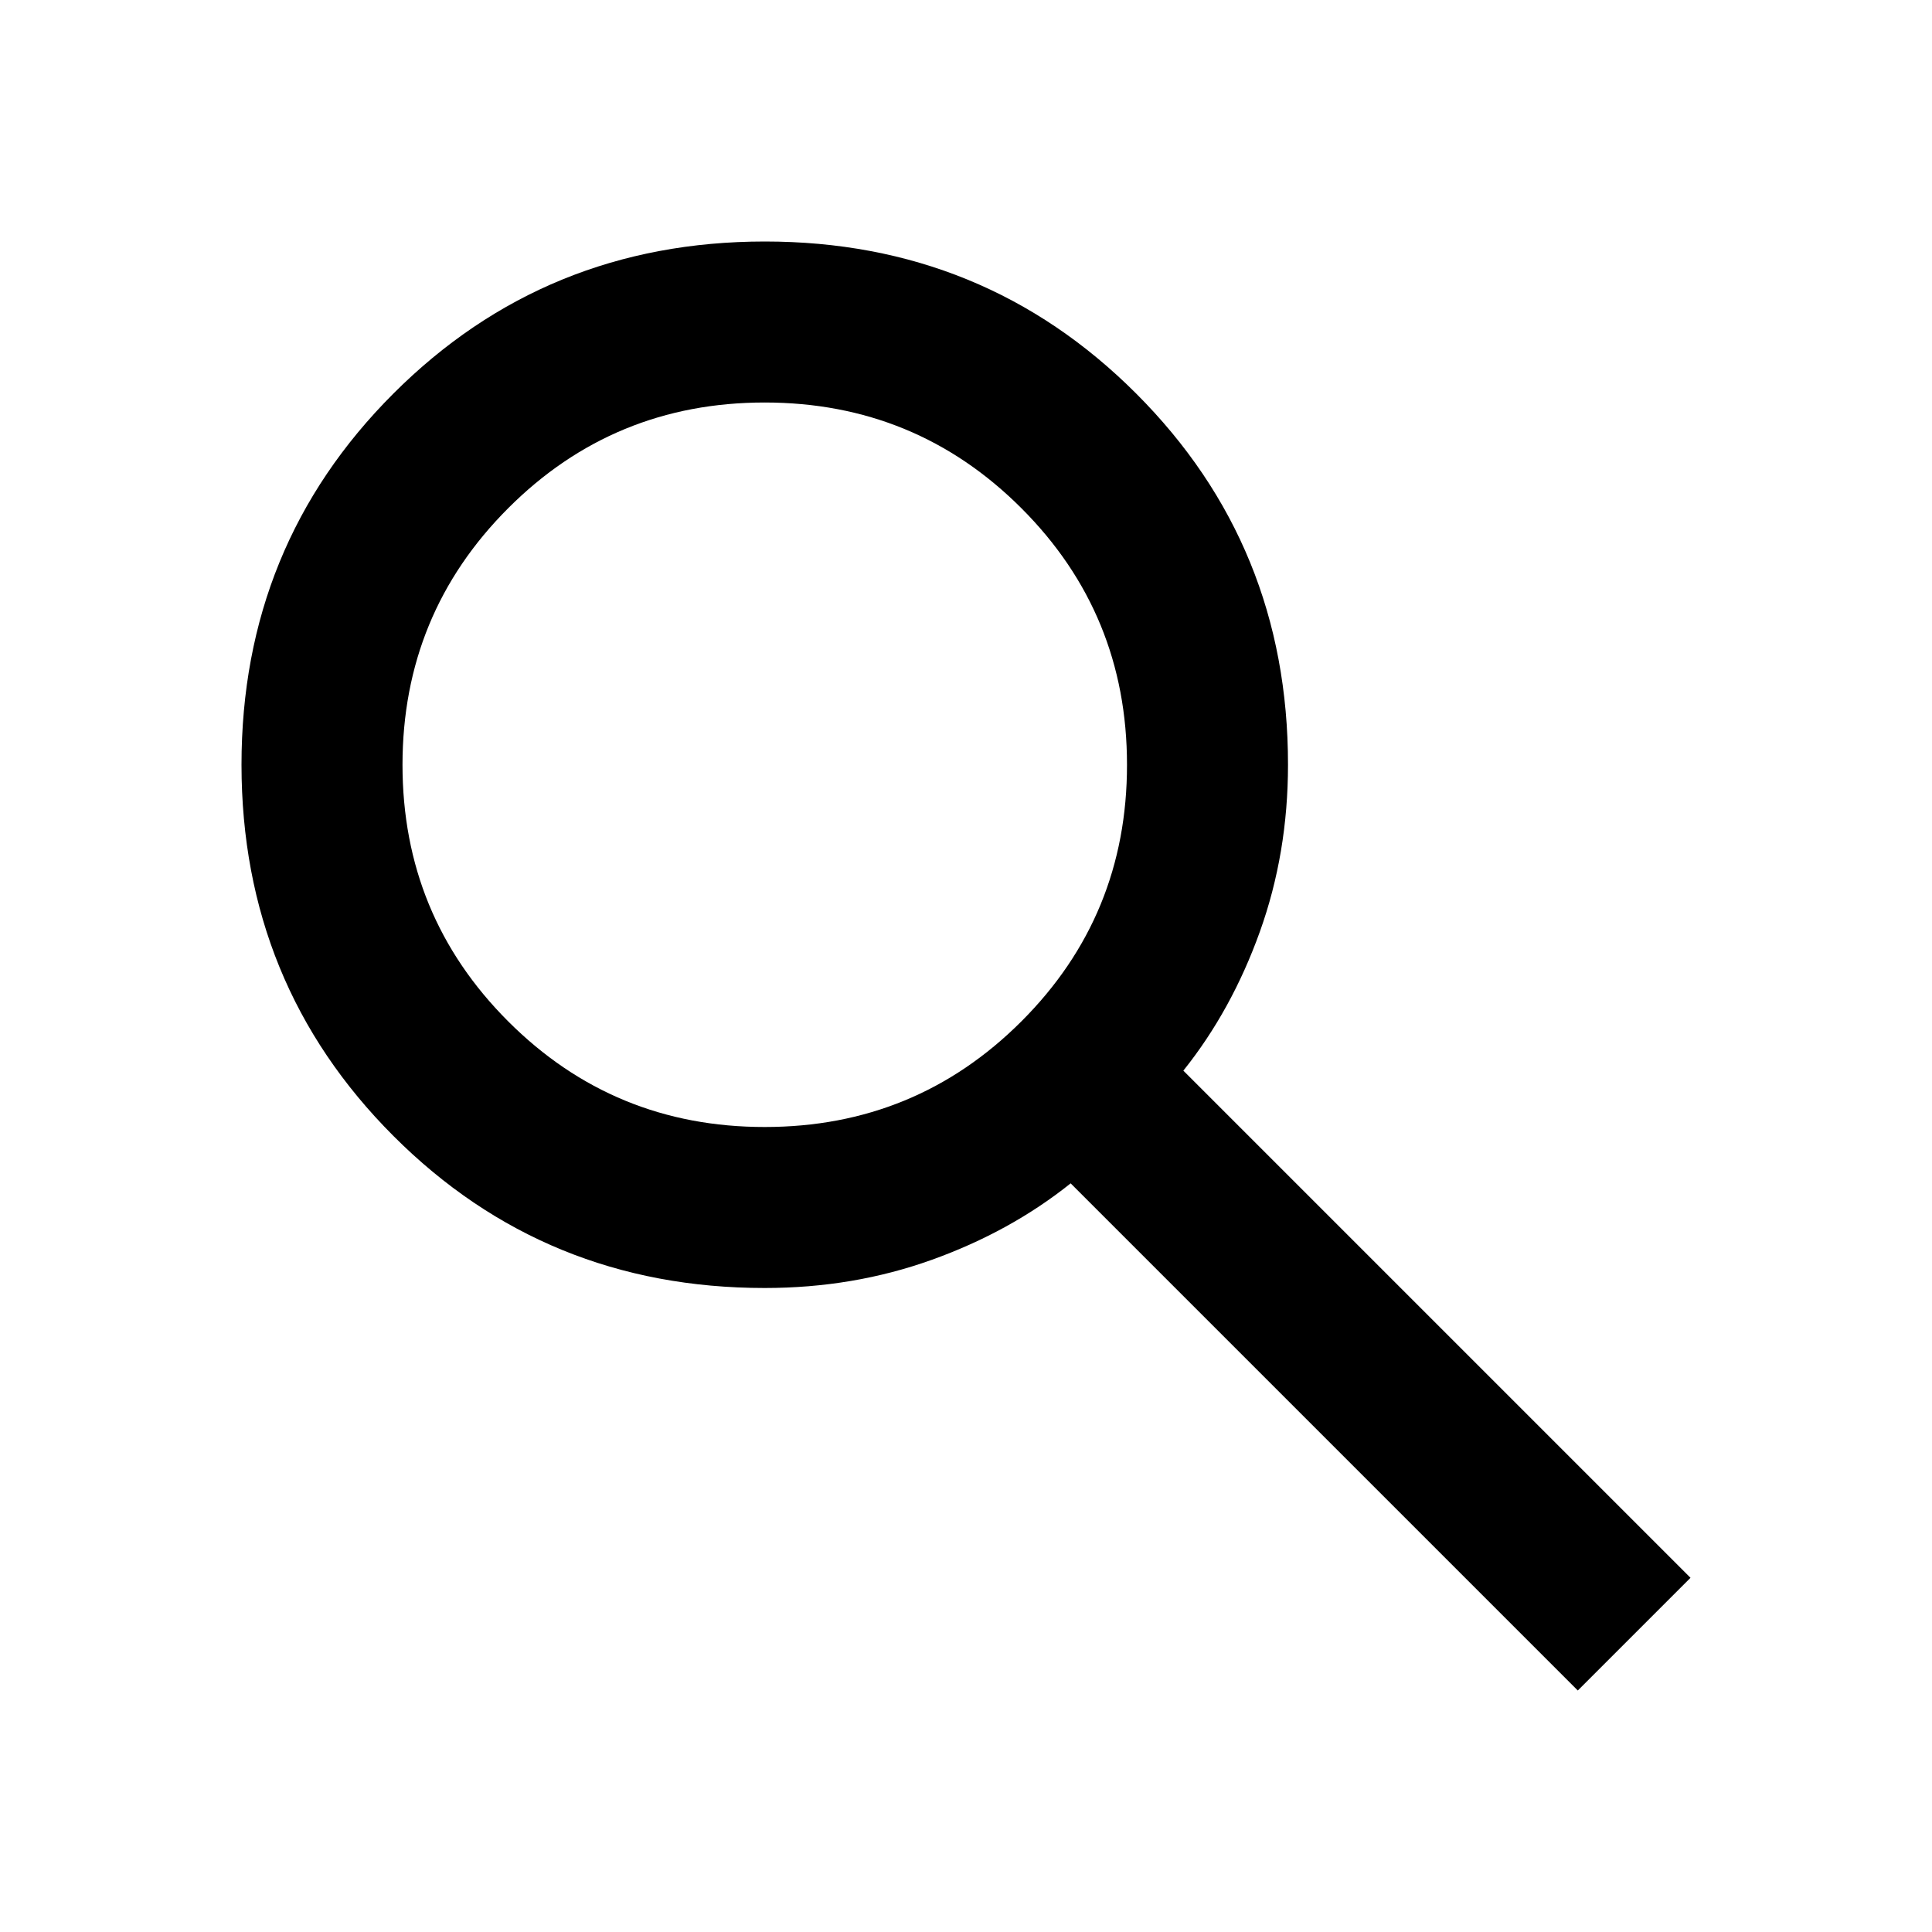
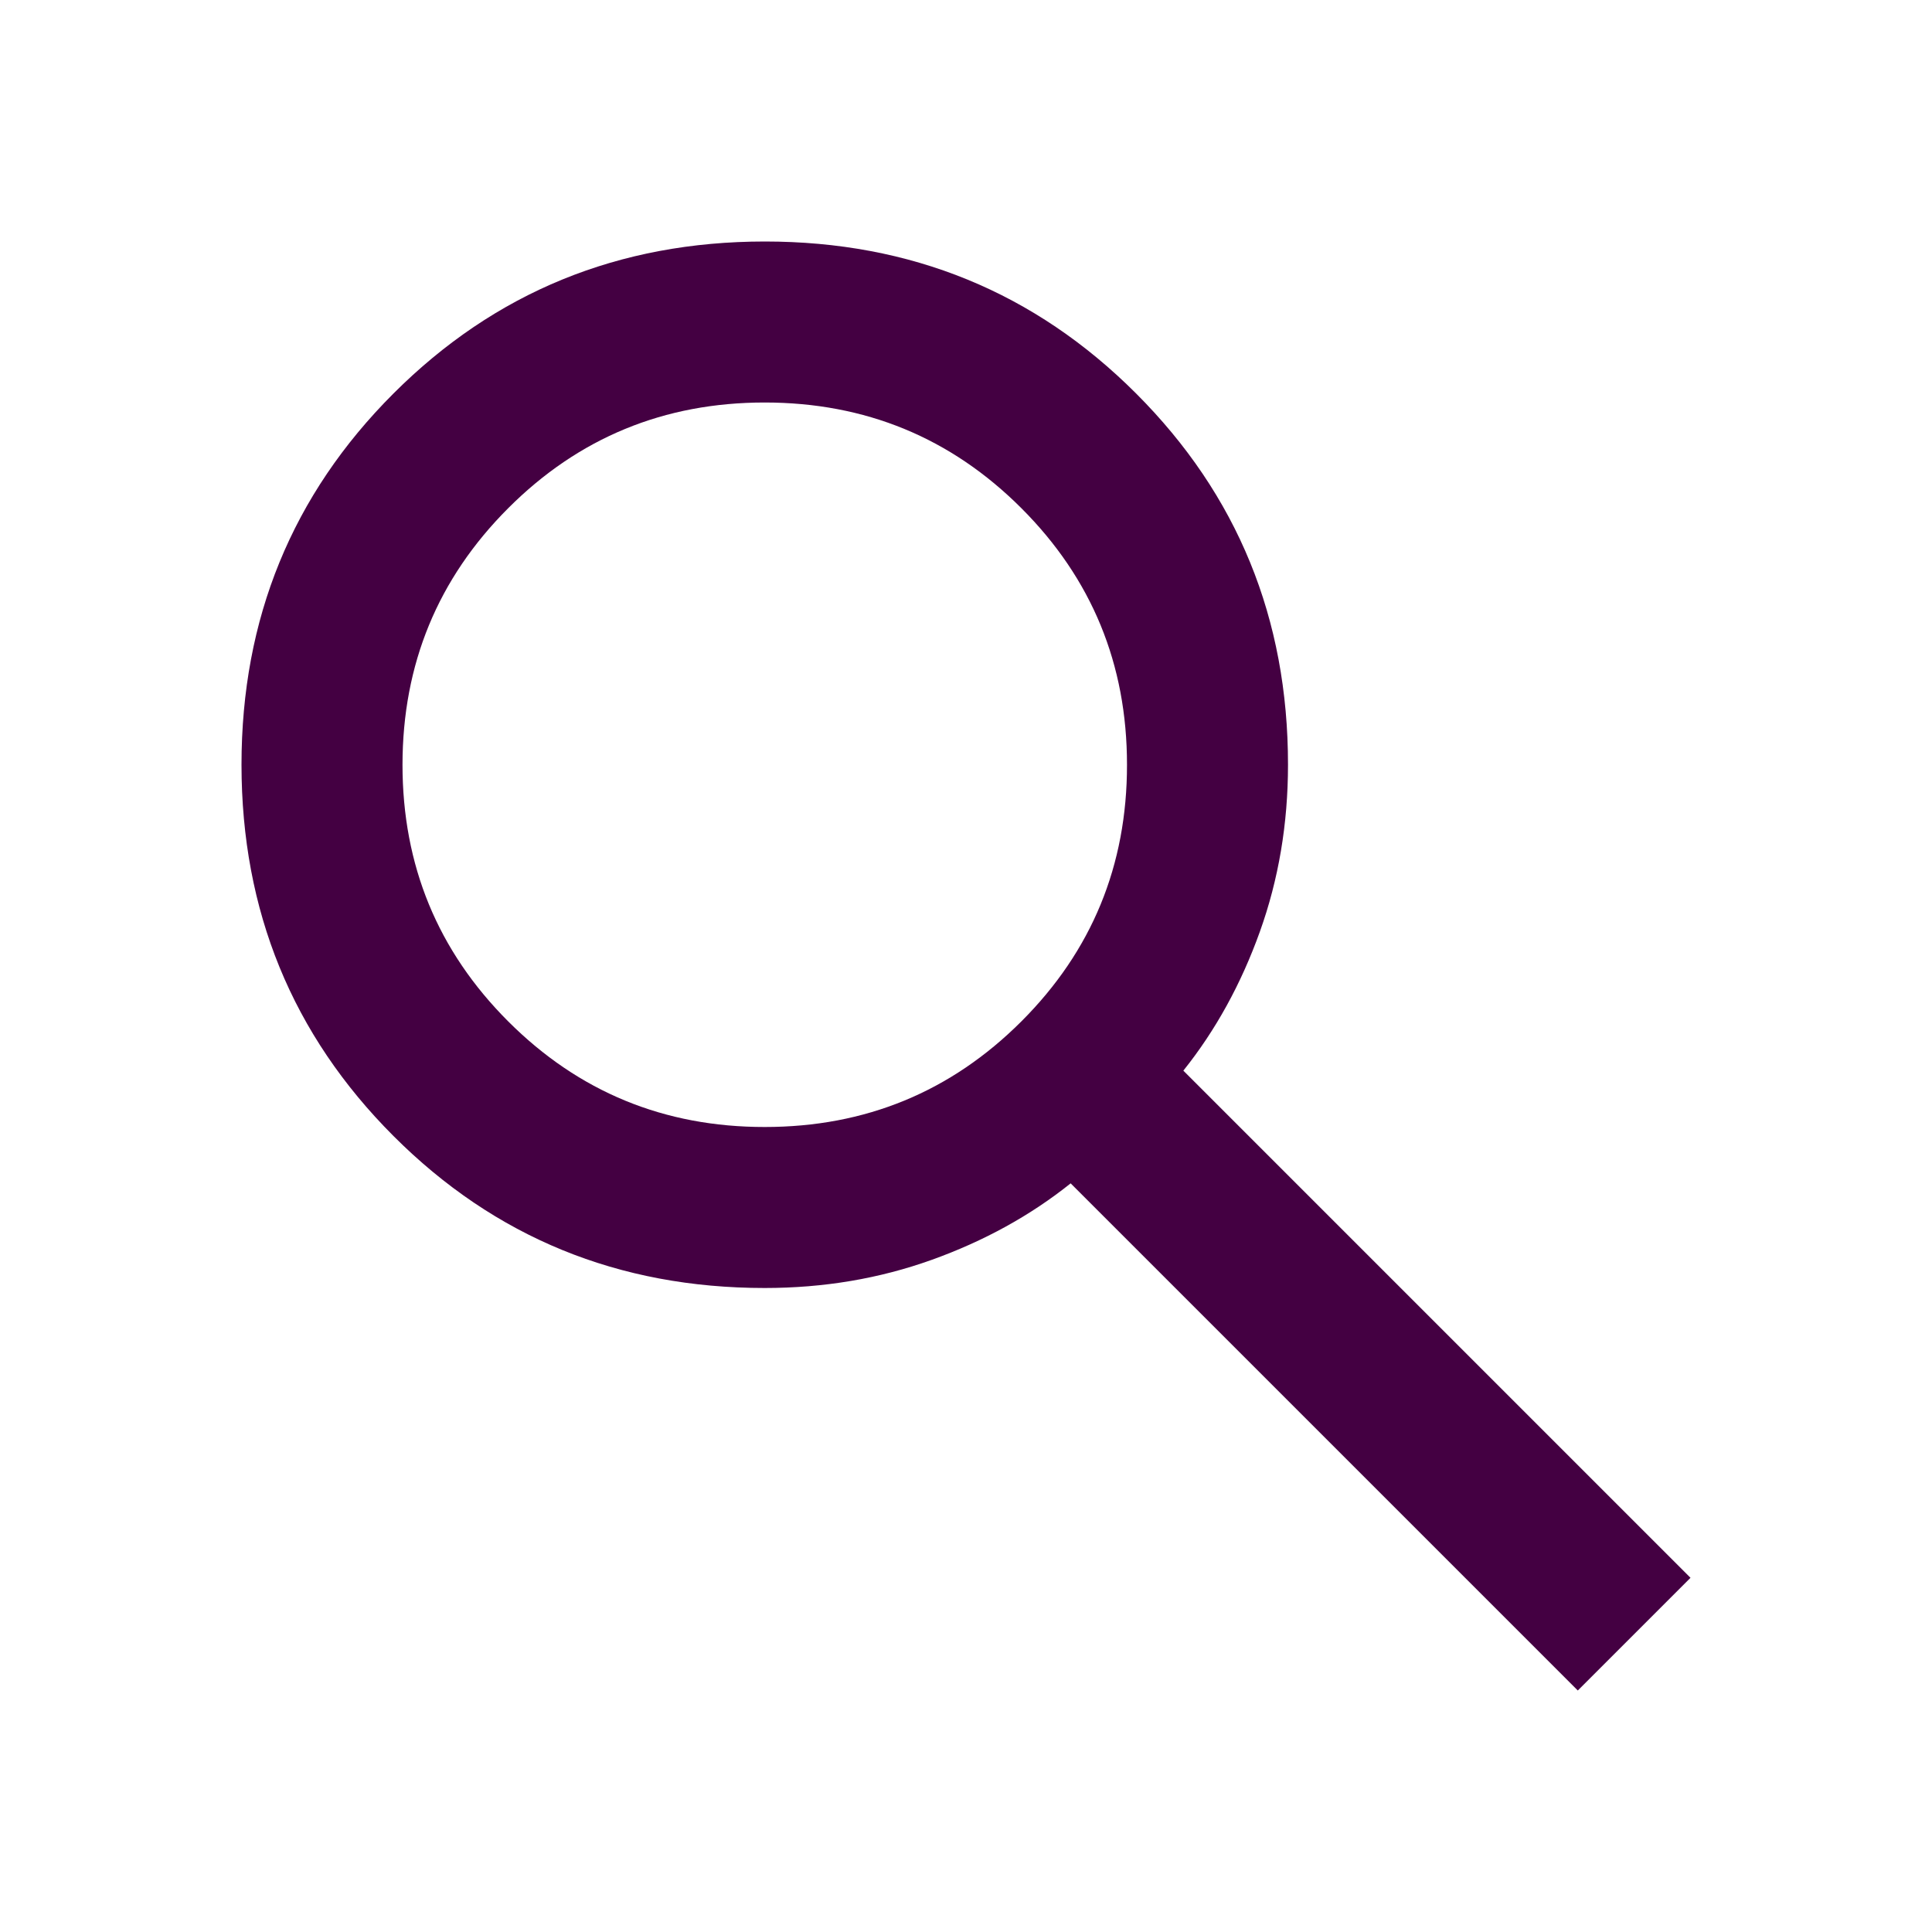
<svg xmlns="http://www.w3.org/2000/svg" width="24" height="24" viewBox="0 0 24 24">
-   <path fill="currentColor" d="m19.6 21l-6.3-6.3q-.75.6-1.725.95T9.5 16q-2.725 0-4.612-1.888T3 9.5q0-2.725 1.888-4.612T9.5 3q2.725 0 4.613 1.888T16 9.5q0 1.1-.35 2.075T14.7 13.3l6.3 6.3zM9.5 14q1.875 0 3.188-1.312T14 9.5q0-1.875-1.312-3.187T9.5 5Q7.625 5 6.313 6.313T5 9.5q0 1.875 1.313 3.188T9.5 14" />
+   <path fill="#440042" d="m19.6 21l-6.3-6.3q-.75.6-1.725.95T9.5 16q-2.725 0-4.612-1.888T3 9.5q0-2.725 1.888-4.612T9.5 3q2.725 0 4.613 1.888T16 9.5q0 1.1-.35 2.075T14.7 13.3l6.3 6.3zM9.5 14q1.875 0 3.188-1.312T14 9.5q0-1.875-1.312-3.187T9.5 5Q7.625 5 6.313 6.313T5 9.5q0 1.875 1.313 3.188T9.5 14" />
</svg>
